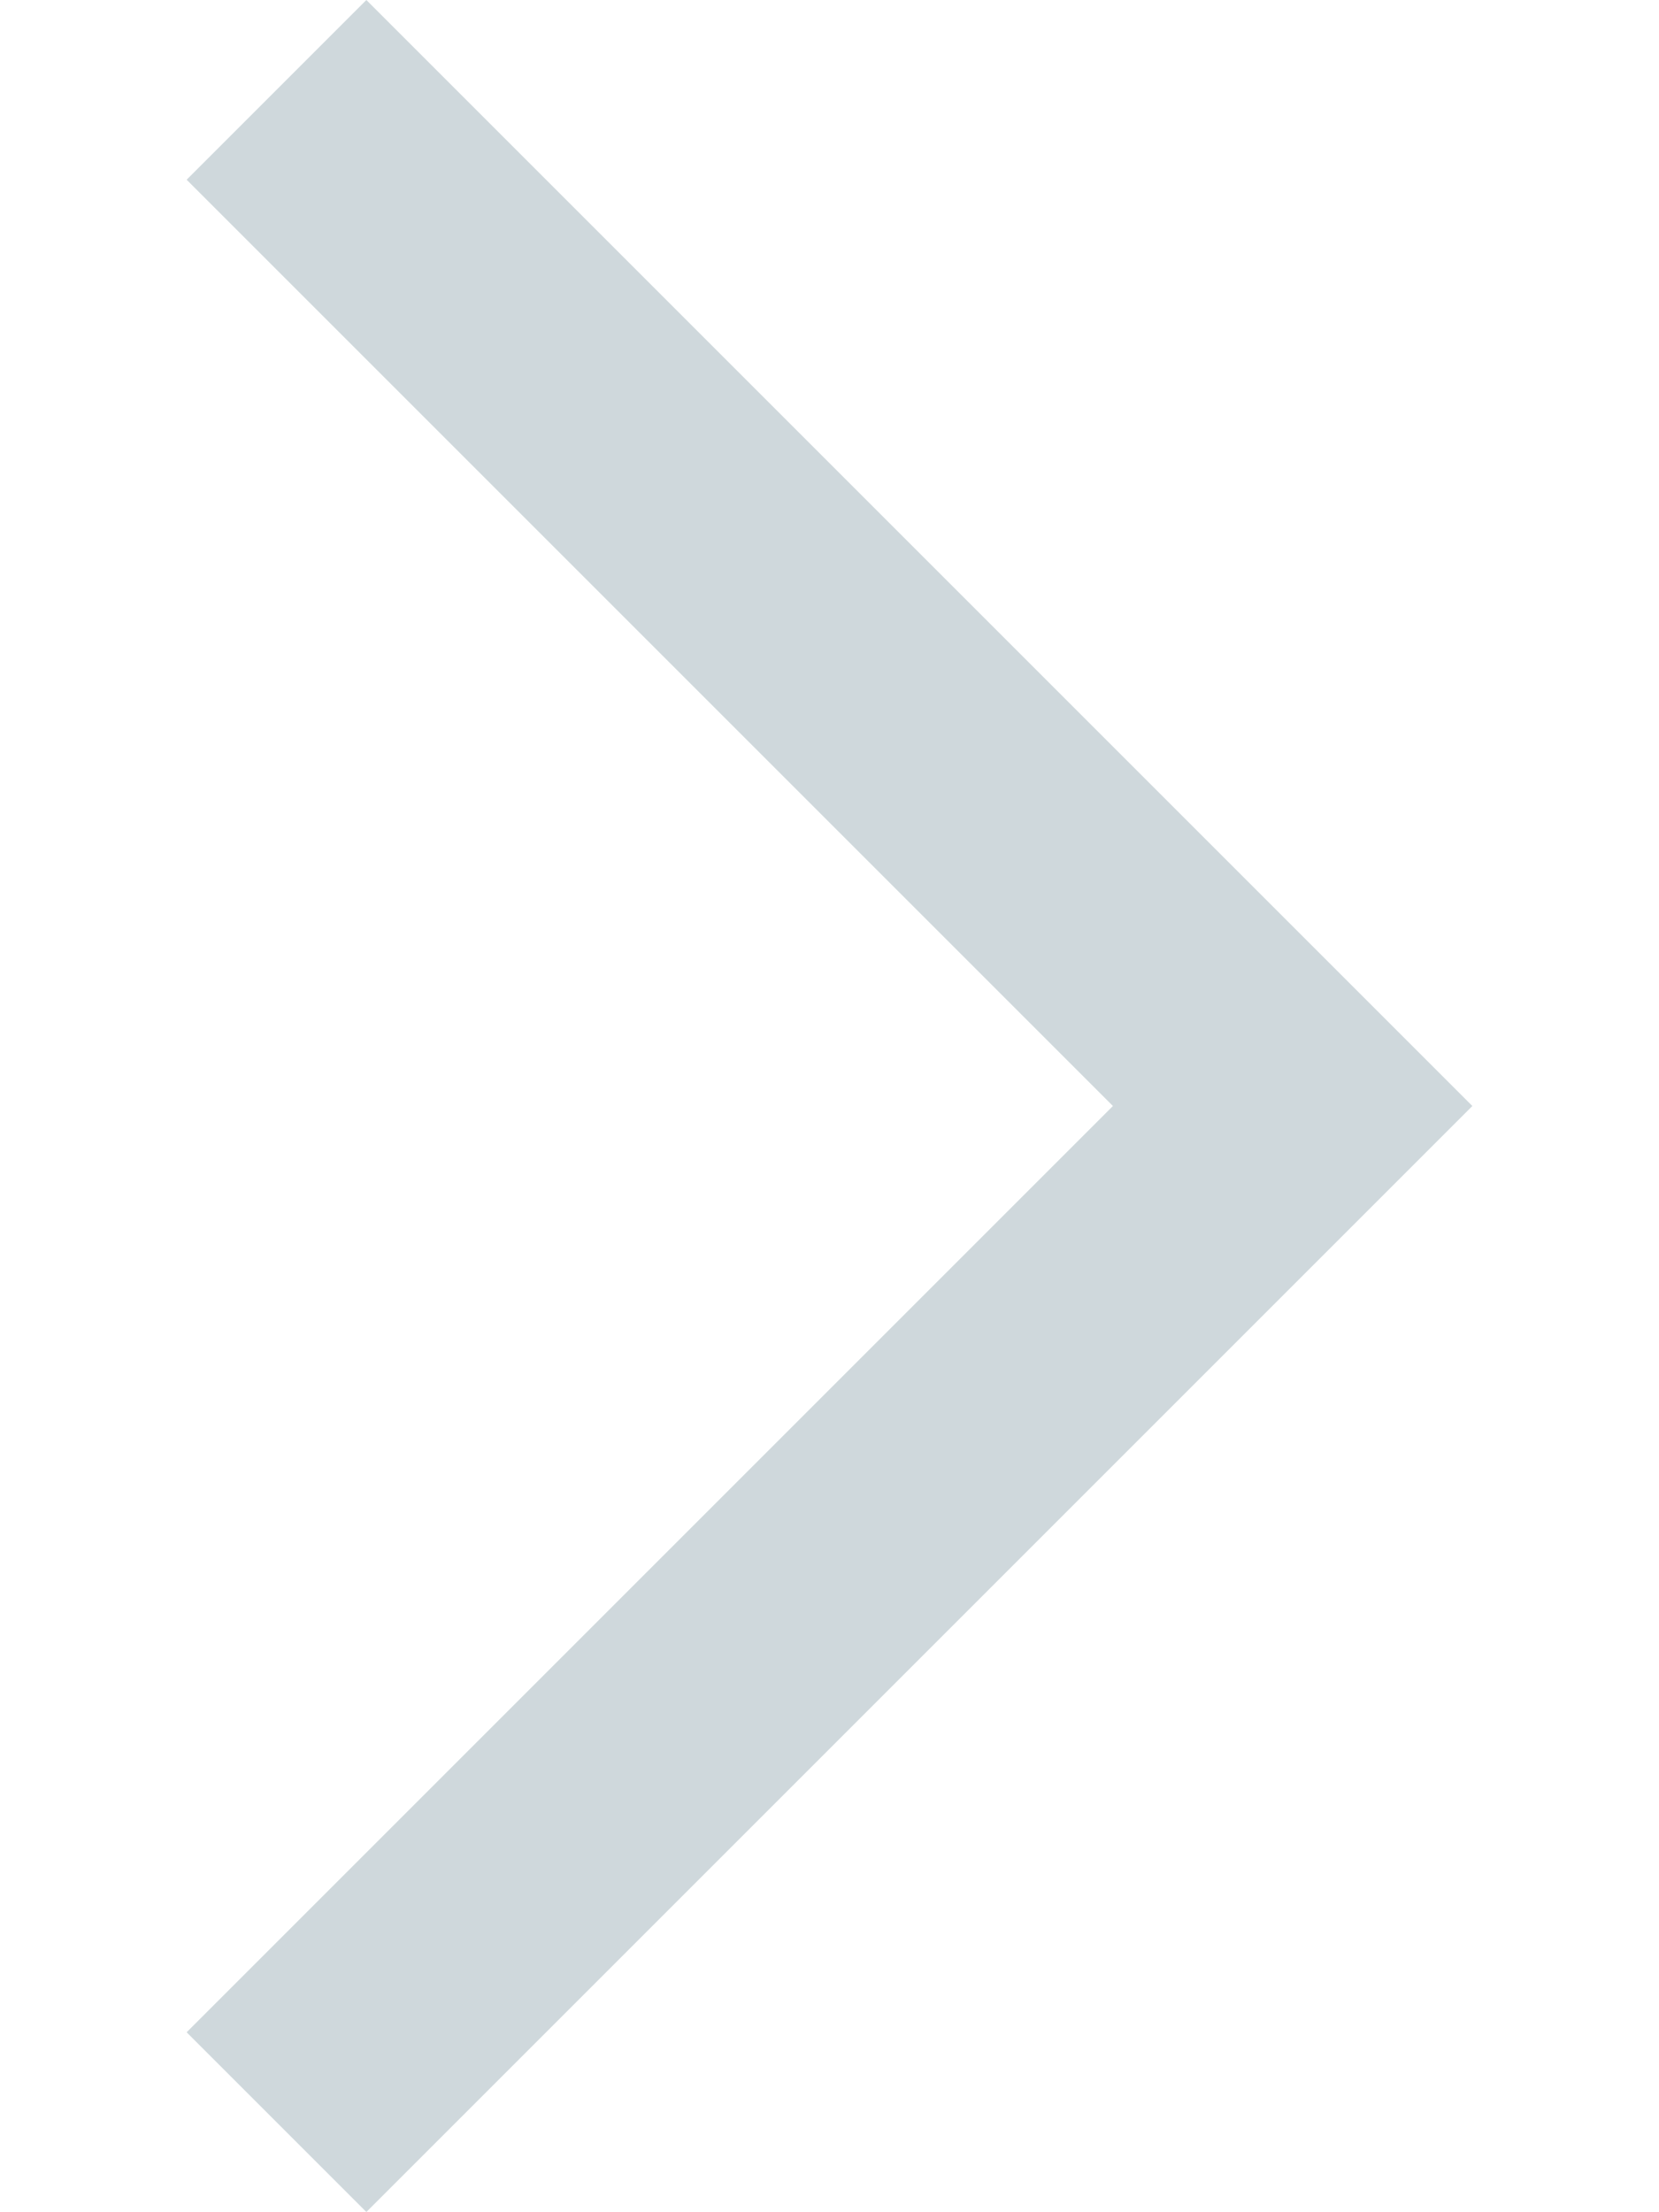
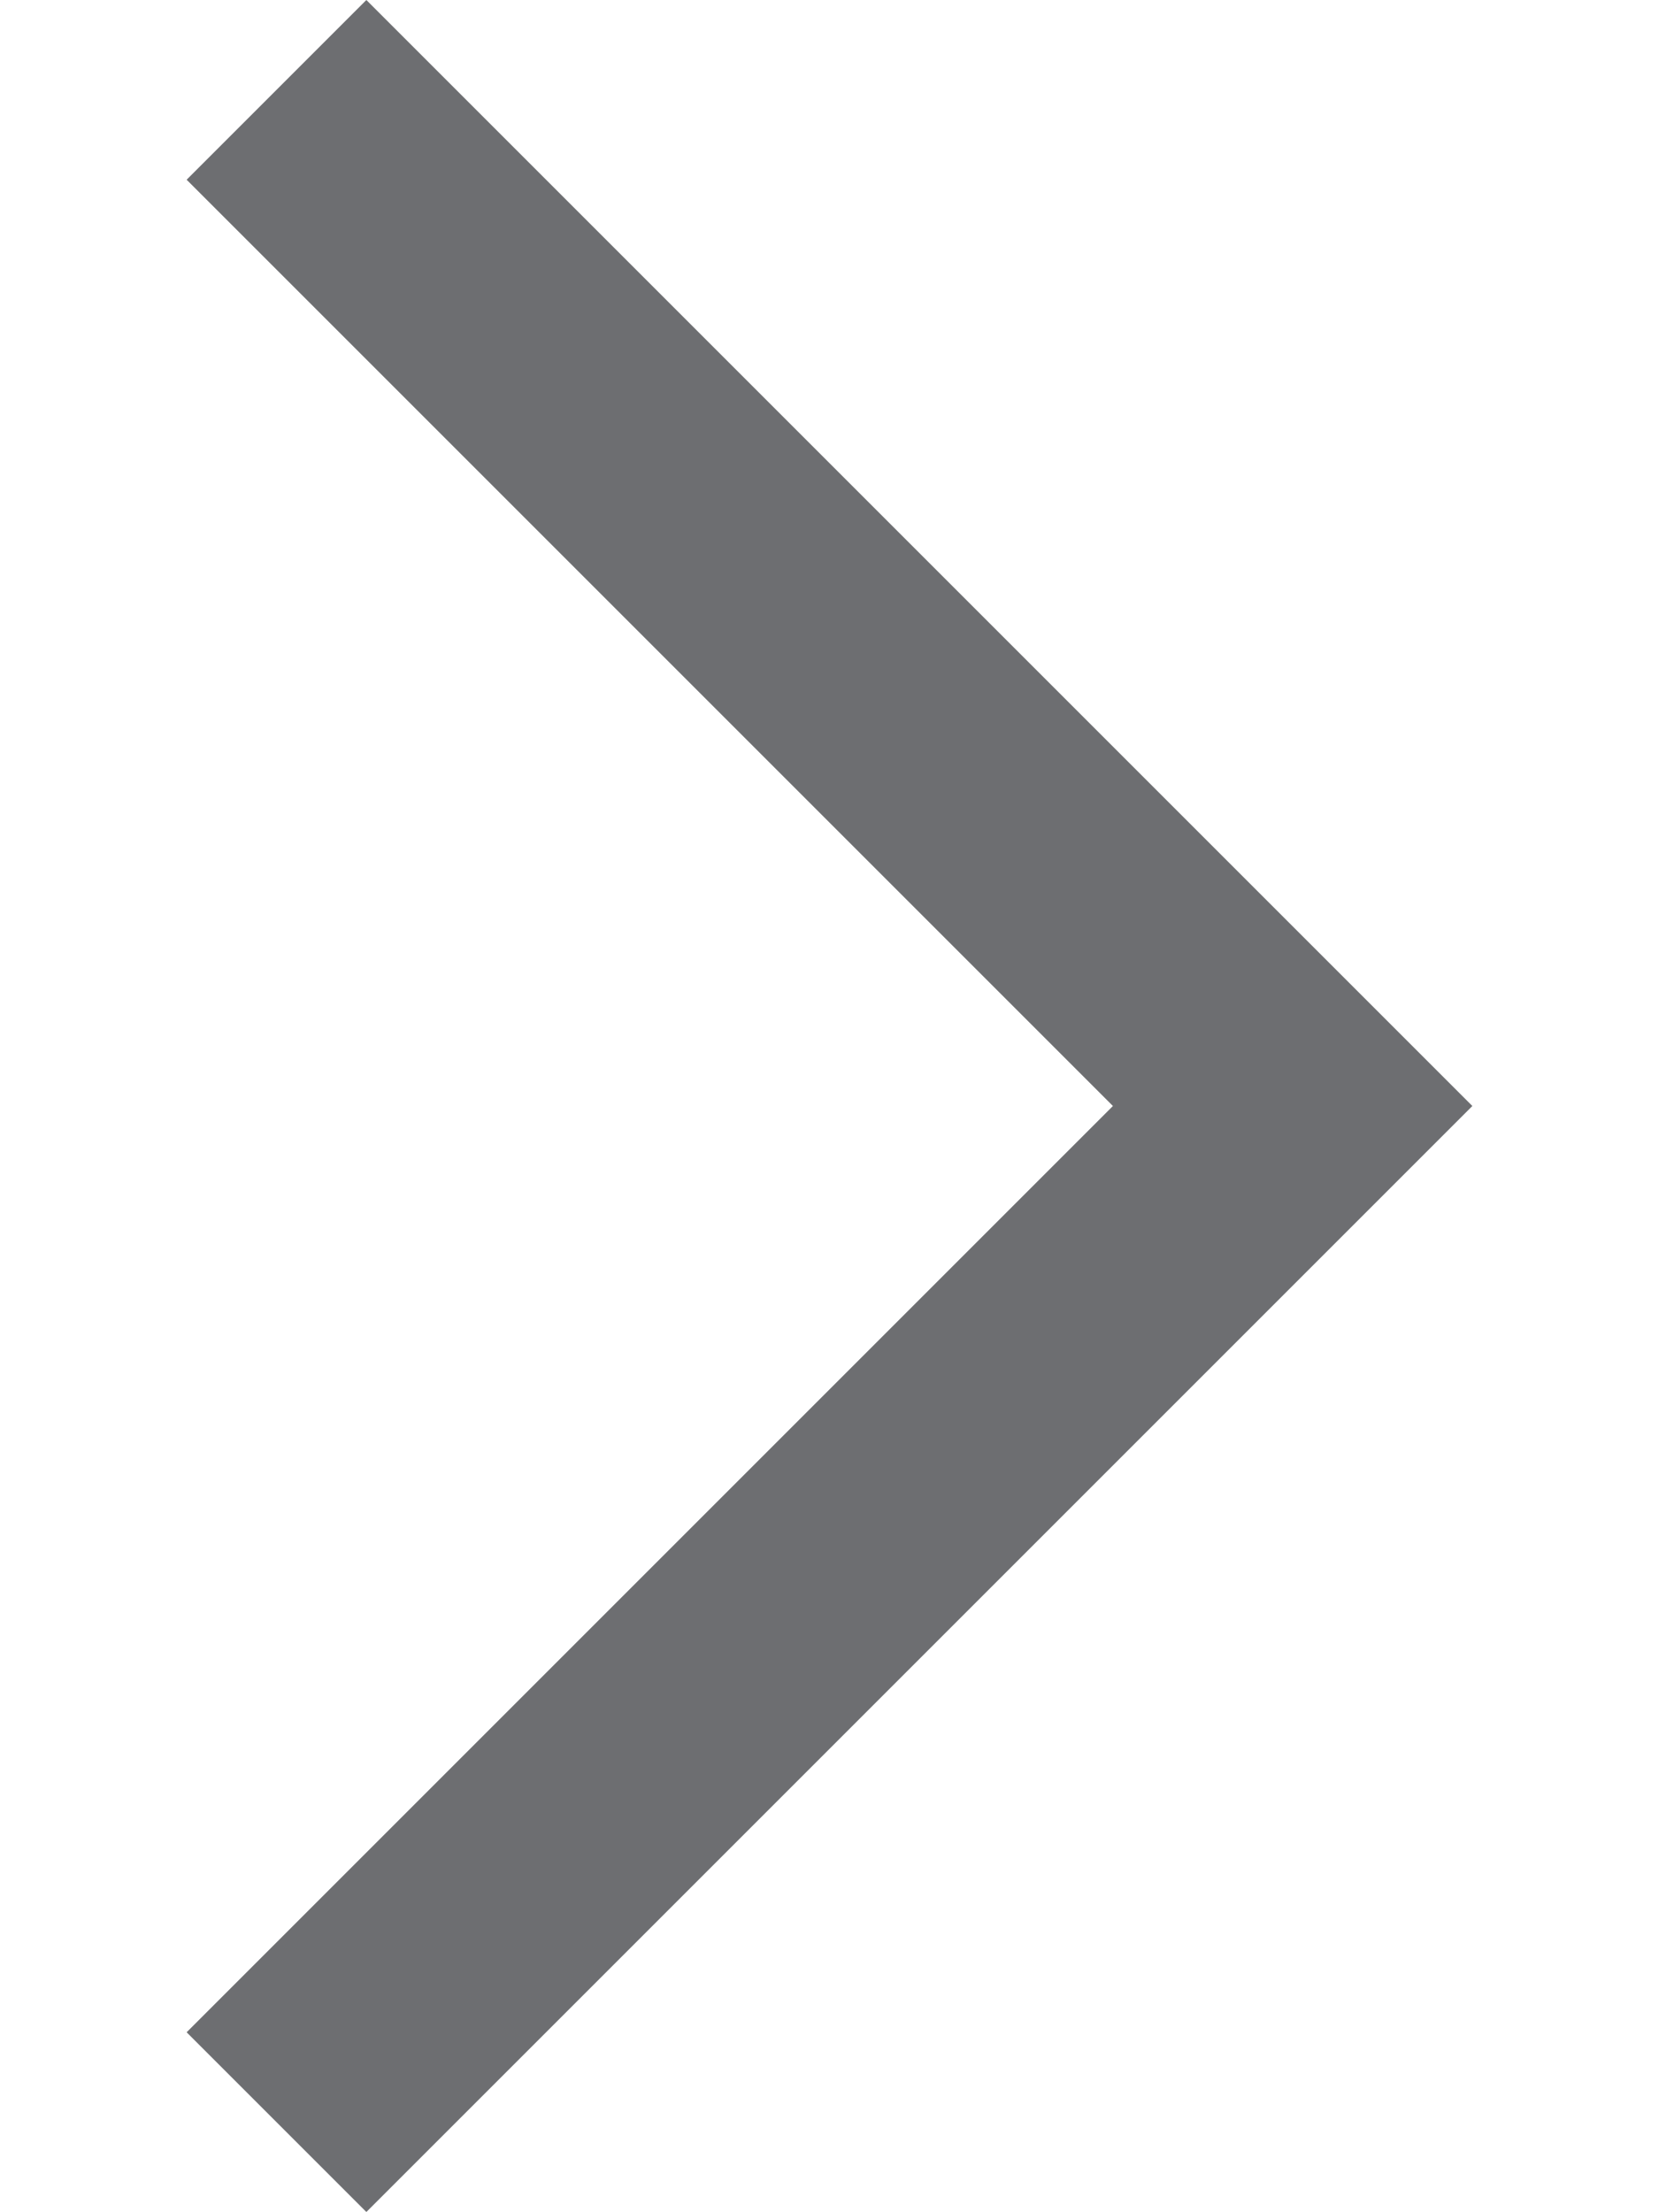
<svg xmlns="http://www.w3.org/2000/svg" width="100%" height="100%" viewBox="0 0 6 8" version="1.1">
  <g id="icon-/-8-px-/-chevron-right" stroke="none" stroke-width="1" fill="none" fill-rule="evenodd">
    <rect id="Rectangle" x="0" y="0" width="6" height="8" />
-     <polygon id="Path-Copy-13" fill="#CFD8DC" fill-rule="nonzero" transform="translate(3, 4) rotate(270) translate(-3, -4) " points="6.35 1.675 7 2.325 3 6.325 -1 2.325 -0.35 1.675 3 5.025" />
+     <polygon id="Path-Copy-13" fill="#6D6E71" fill-rule="nonzero" transform="translate(3, 4) rotate(270) translate(-3, -4) " points="6.35 1.675 7 2.325 3 6.325 -1 2.325 -0.35 1.675 3 5.025" />
  </g>
</svg>
